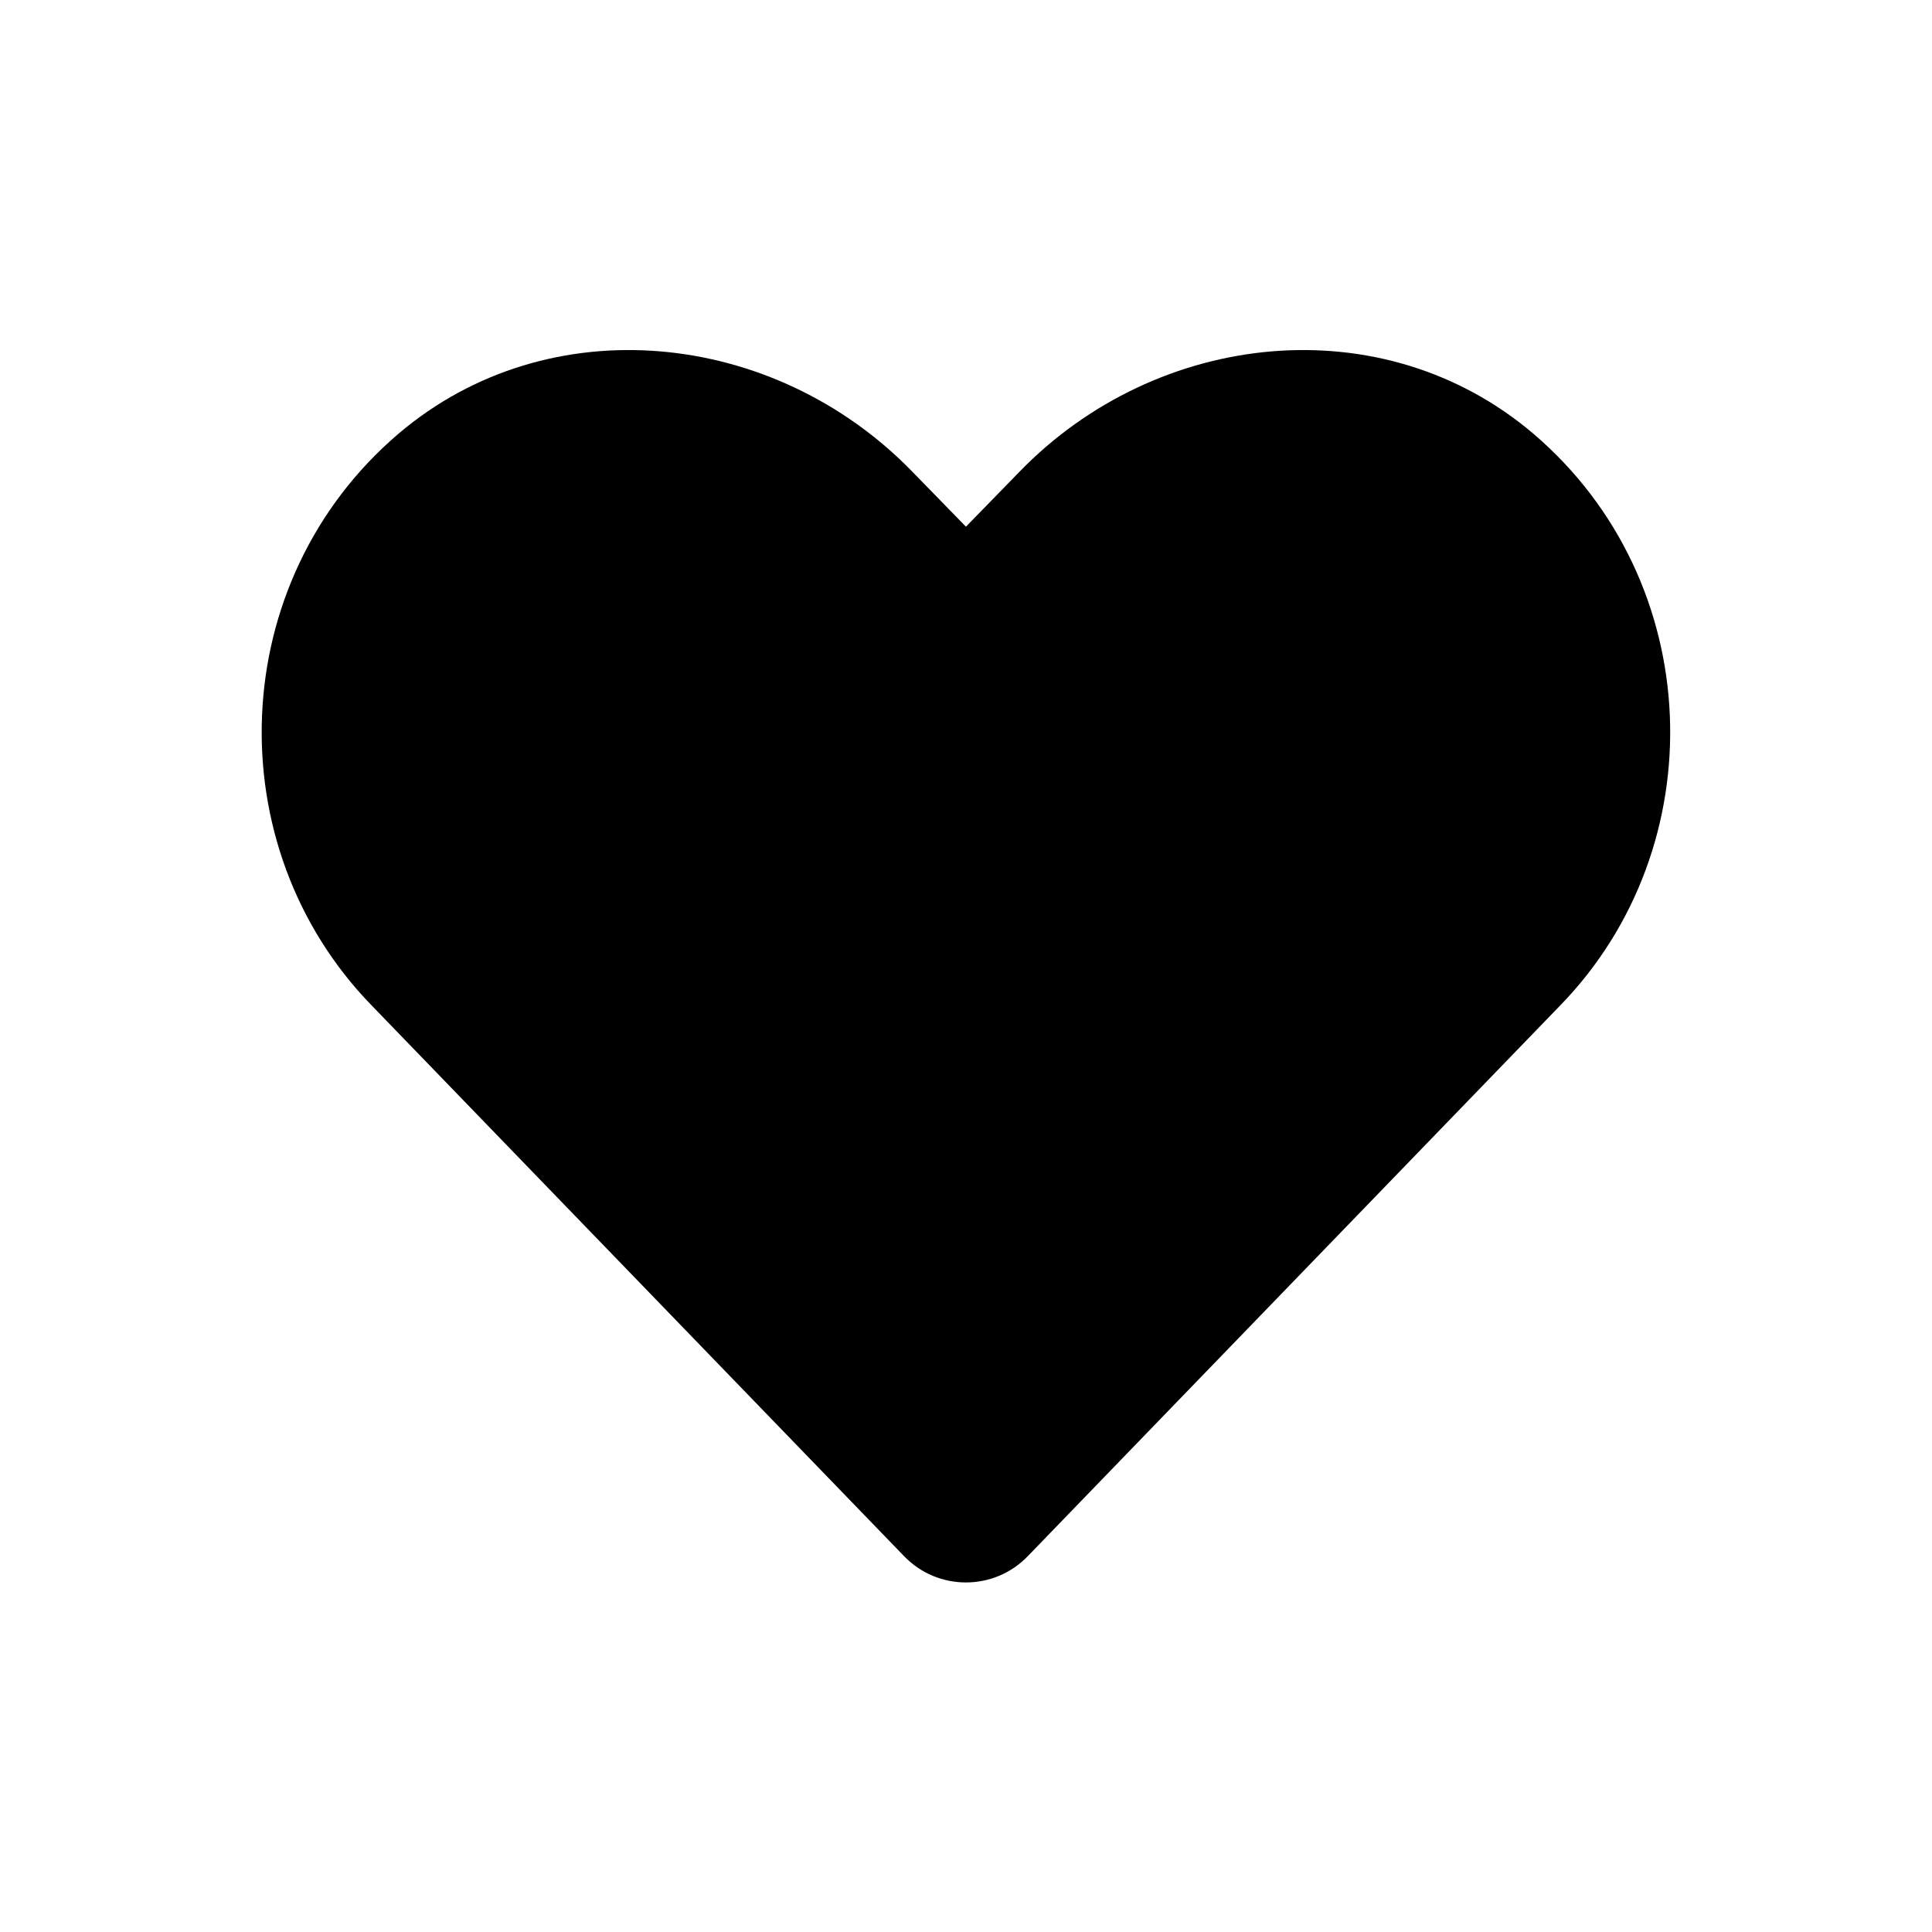
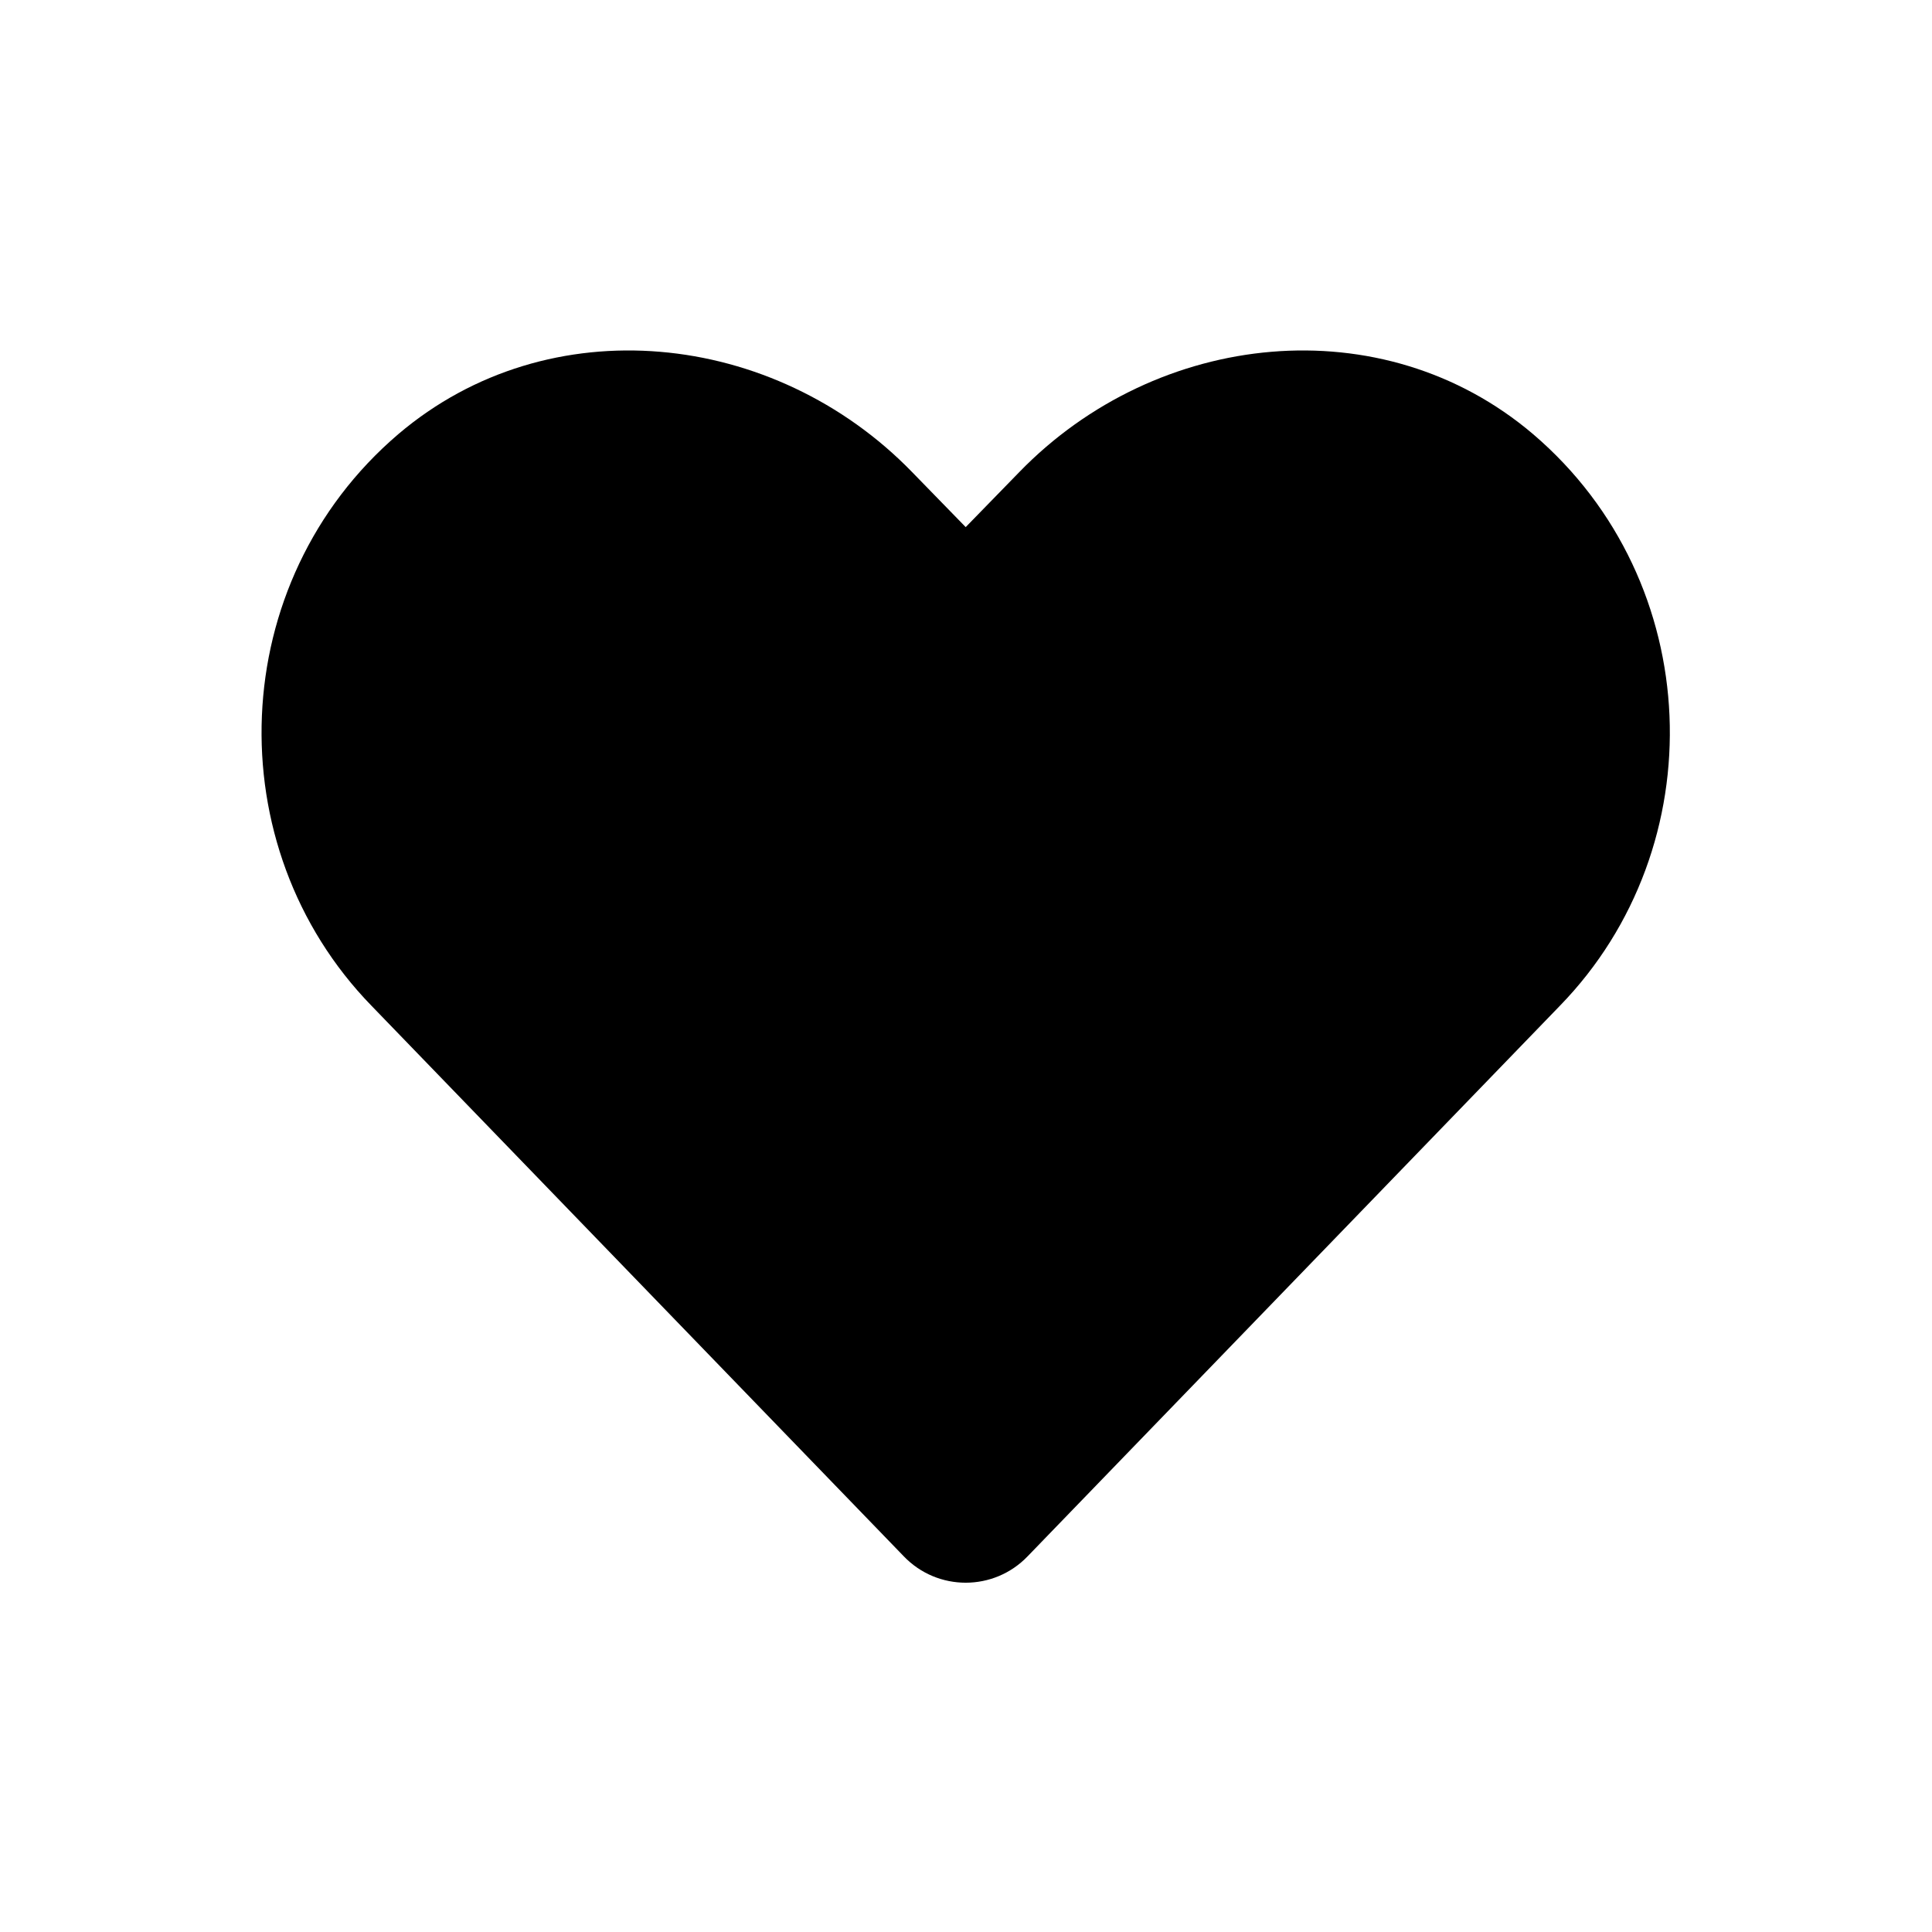
- <svg xmlns="http://www.w3.org/2000/svg" version="1.1" width="85.04pt" height="85.04pt" viewBox="0 -56.693 56.693 56.693">
-   <g id="page1">
-     <g transform="matrix(1 0 0 -1 0 0)">
-       <path d="M44.997 43.965C40.576 47.725 33.964 47.023 29.915 42.849L28.345 41.238L26.774 42.849C22.725 47.023 16.113 47.725 11.692 43.965C6.61 39.626 6.362 31.858 10.907 27.188L26.526 11.032C27.518 9.999 29.171 9.999 30.163 11.032L45.782 27.188C50.327 31.858 50.08 39.626 44.997 43.965Z" />
+ <svg xmlns="http://www.w3.org/2000/svg" xmlns:xlink="http://www.w3.org/1999/xlink" version="1.1" width="85.04pt" height="85.04pt" viewBox="0 0 56.693 56.693">
+   <defs>
+     <path id="g0-2" d="M18.656-15.557C16.445-17.437 13.14-17.086 11.115-14.999L10.33-14.193L9.545-14.999C7.52-17.086 4.215-17.437 2.004-15.557C-.537-13.388-.661-9.504 1.611-7.169L9.421 .909C9.917 1.426 10.743 1.426 11.239 .909L19.049-7.169C21.321-9.504 21.197-13.388 18.656-15.557Z" />
+   </defs>
+   <g id="page26">
+     <g transform="matrix(1.999758 0 0 1.999758 -7.684 69.543)">
+       <use x="7.683" y="-12.848" xlink:href="#g0-2" />
    </g>
  </g>
</svg>
